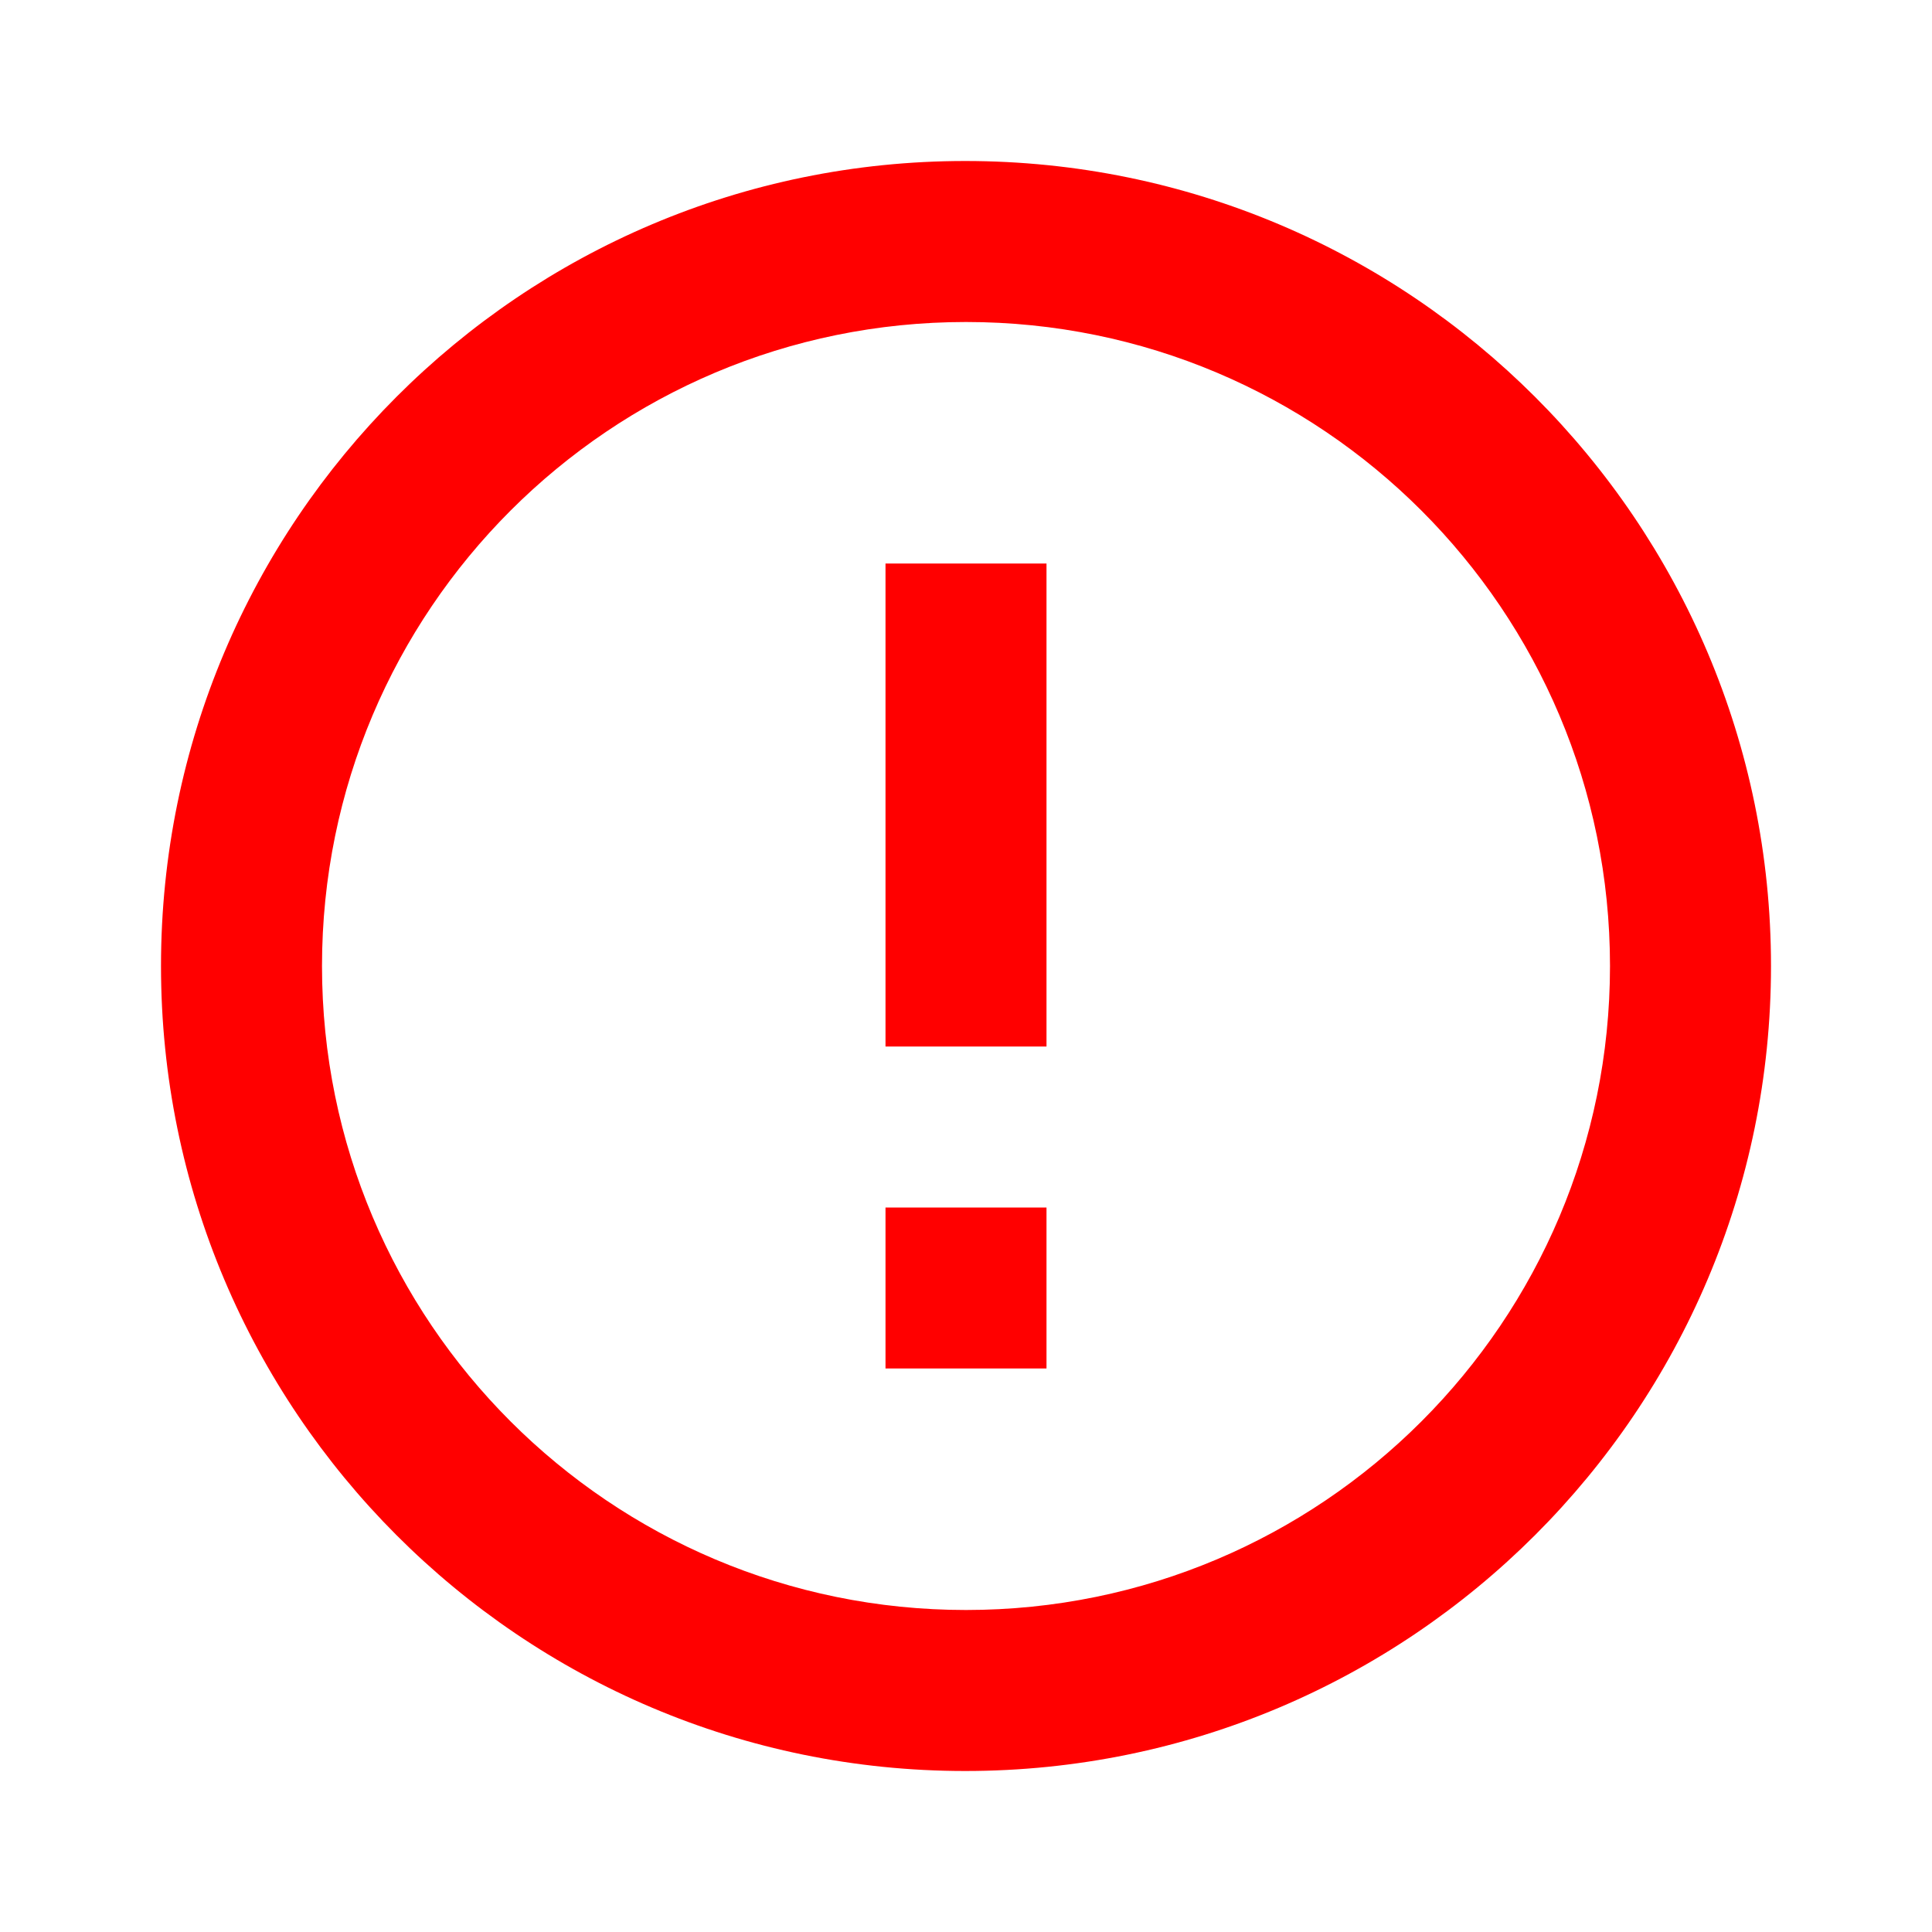
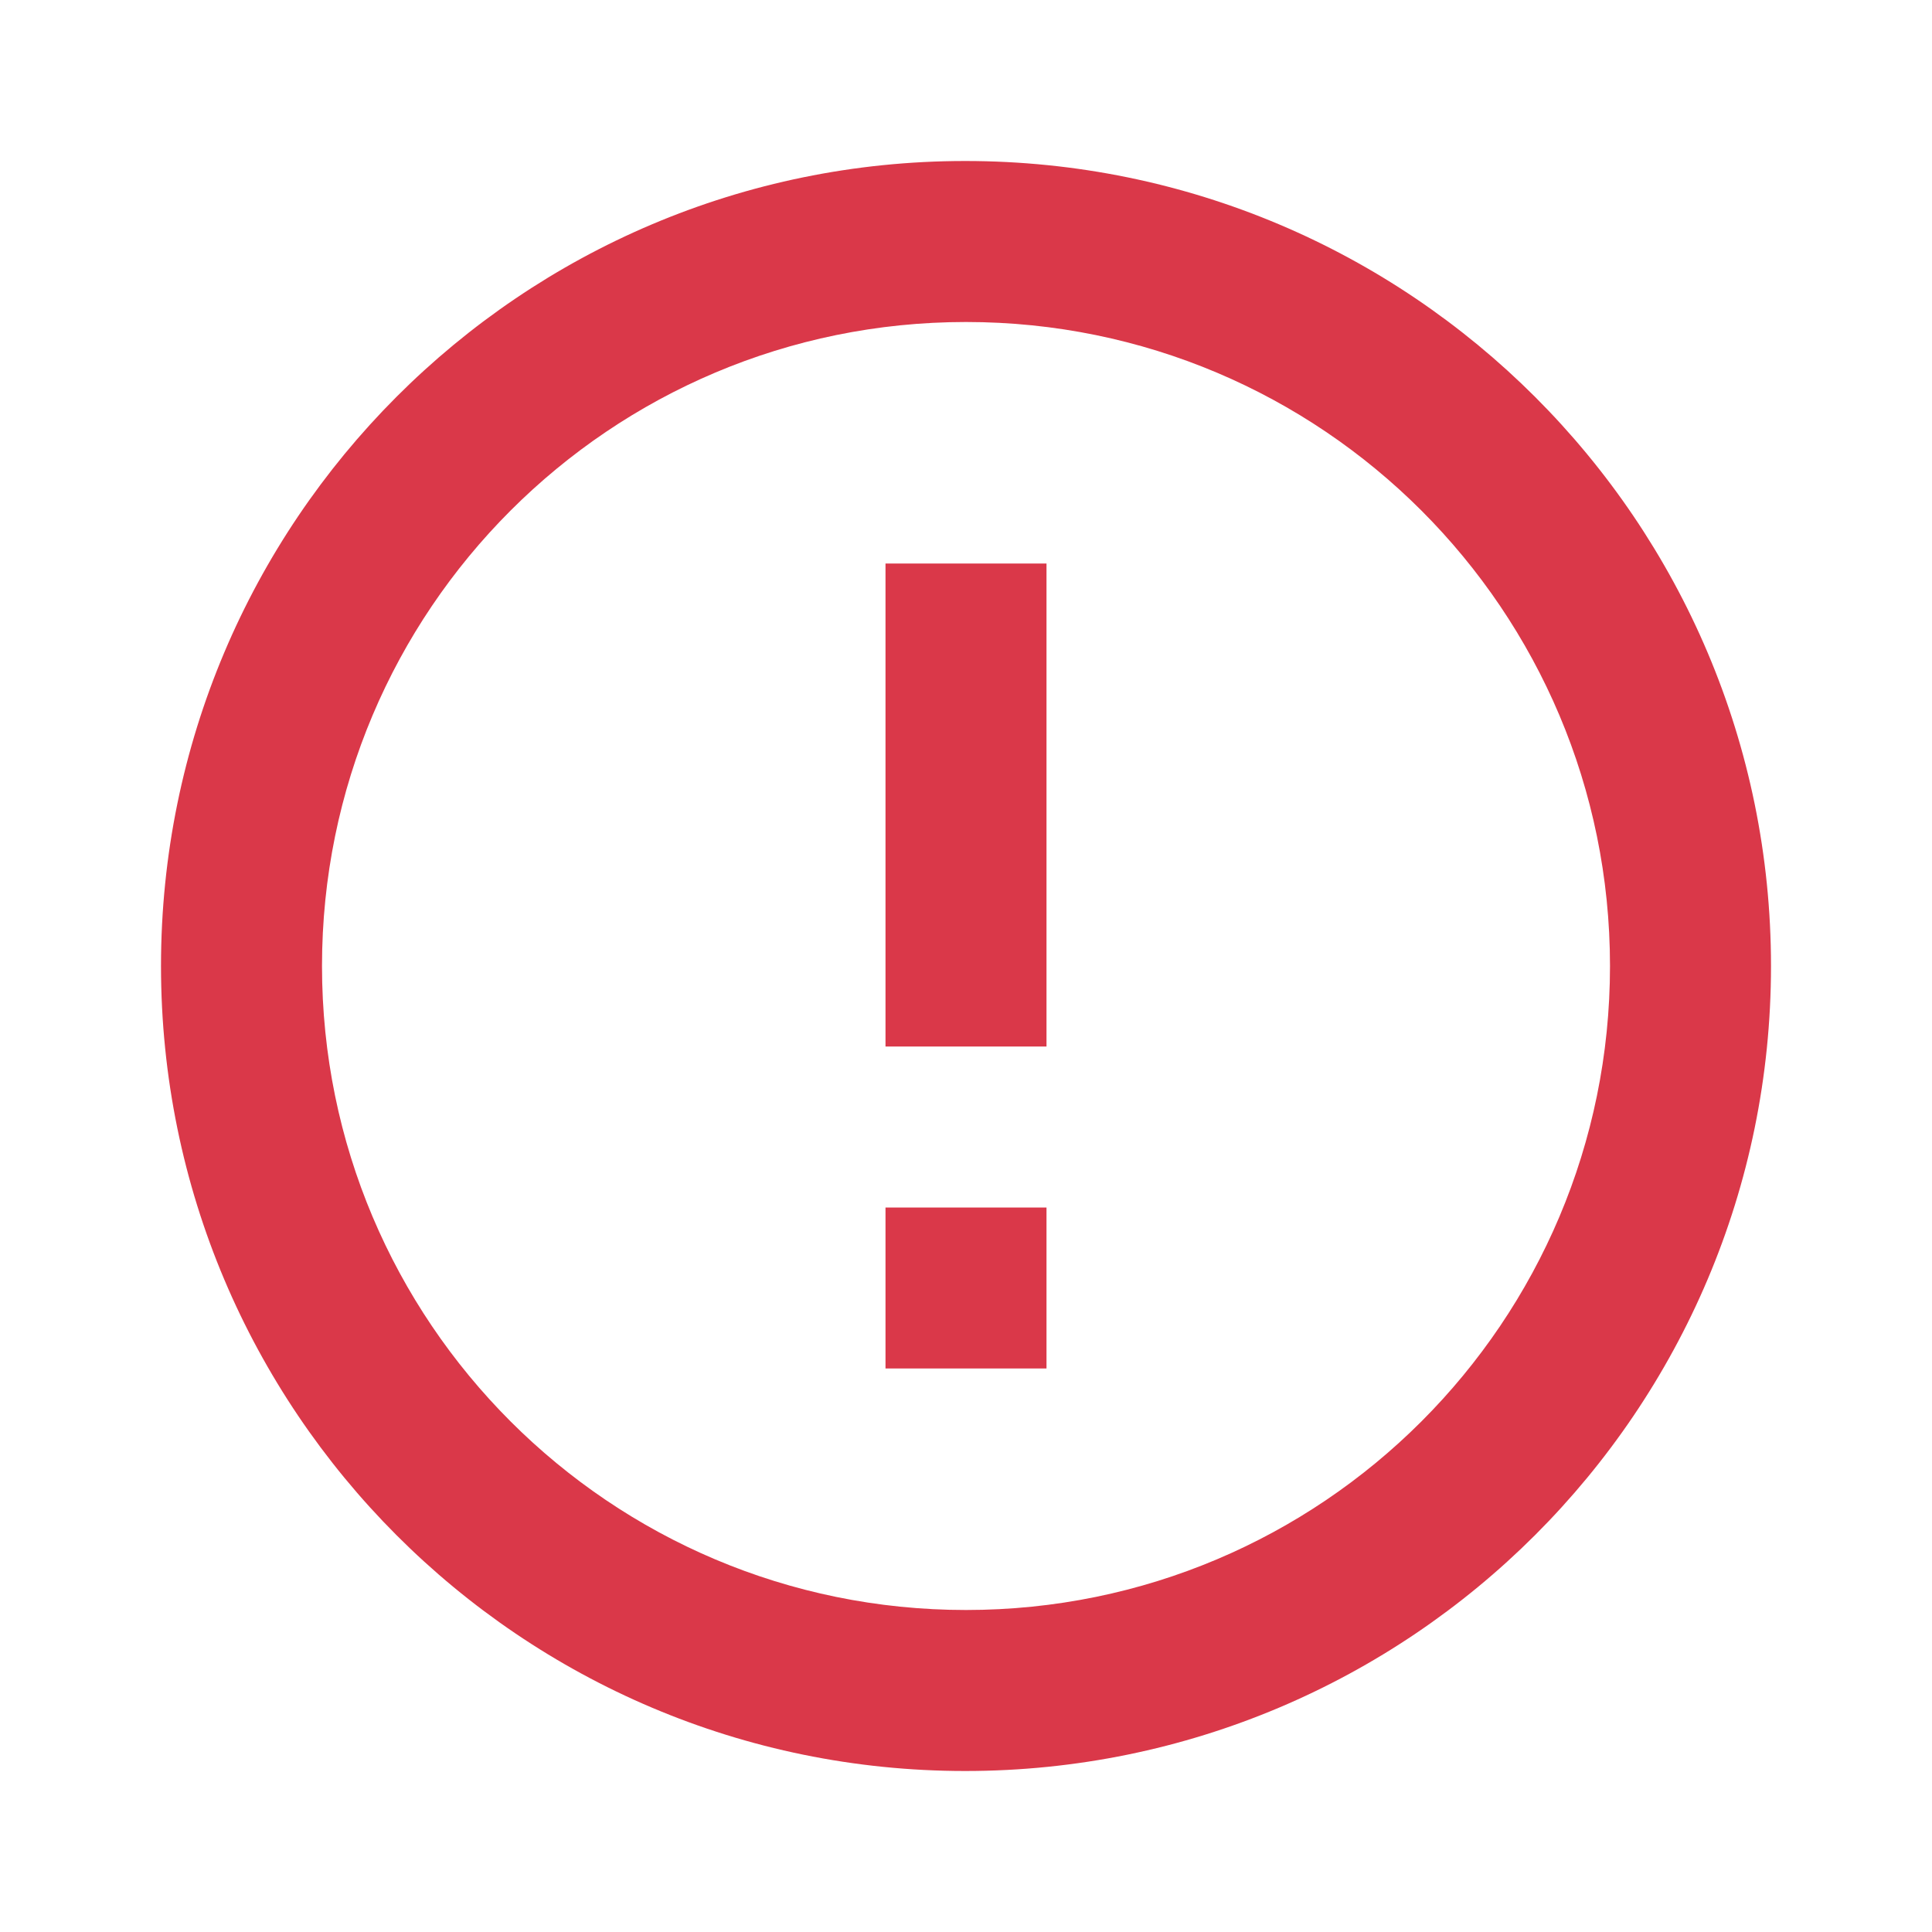
- <svg xmlns="http://www.w3.org/2000/svg" fill="#ff0000" height="24" viewBox="0 0 24 24" width="24">
+ <svg xmlns="http://www.w3.org/2000/svg" fill="#da3849" height="24" viewBox="0 0 24 24" width="24">
  <path d="M0 0h24v24H0V0z" fill="none" />
  <path d="M11 15h2v2h-2zm0-8h2v6h-2zm.99-5C6.47 2 2 6.48 2 12s4.47 10 9.99 10C17.52 22 22 17.52 22 12S17.52 2 11.99 2zM12 20c-4.42 0-8-3.58-8-8s3.58-8 8-8 8 3.58 8 8-3.58 8-8 8z" />
</svg>
